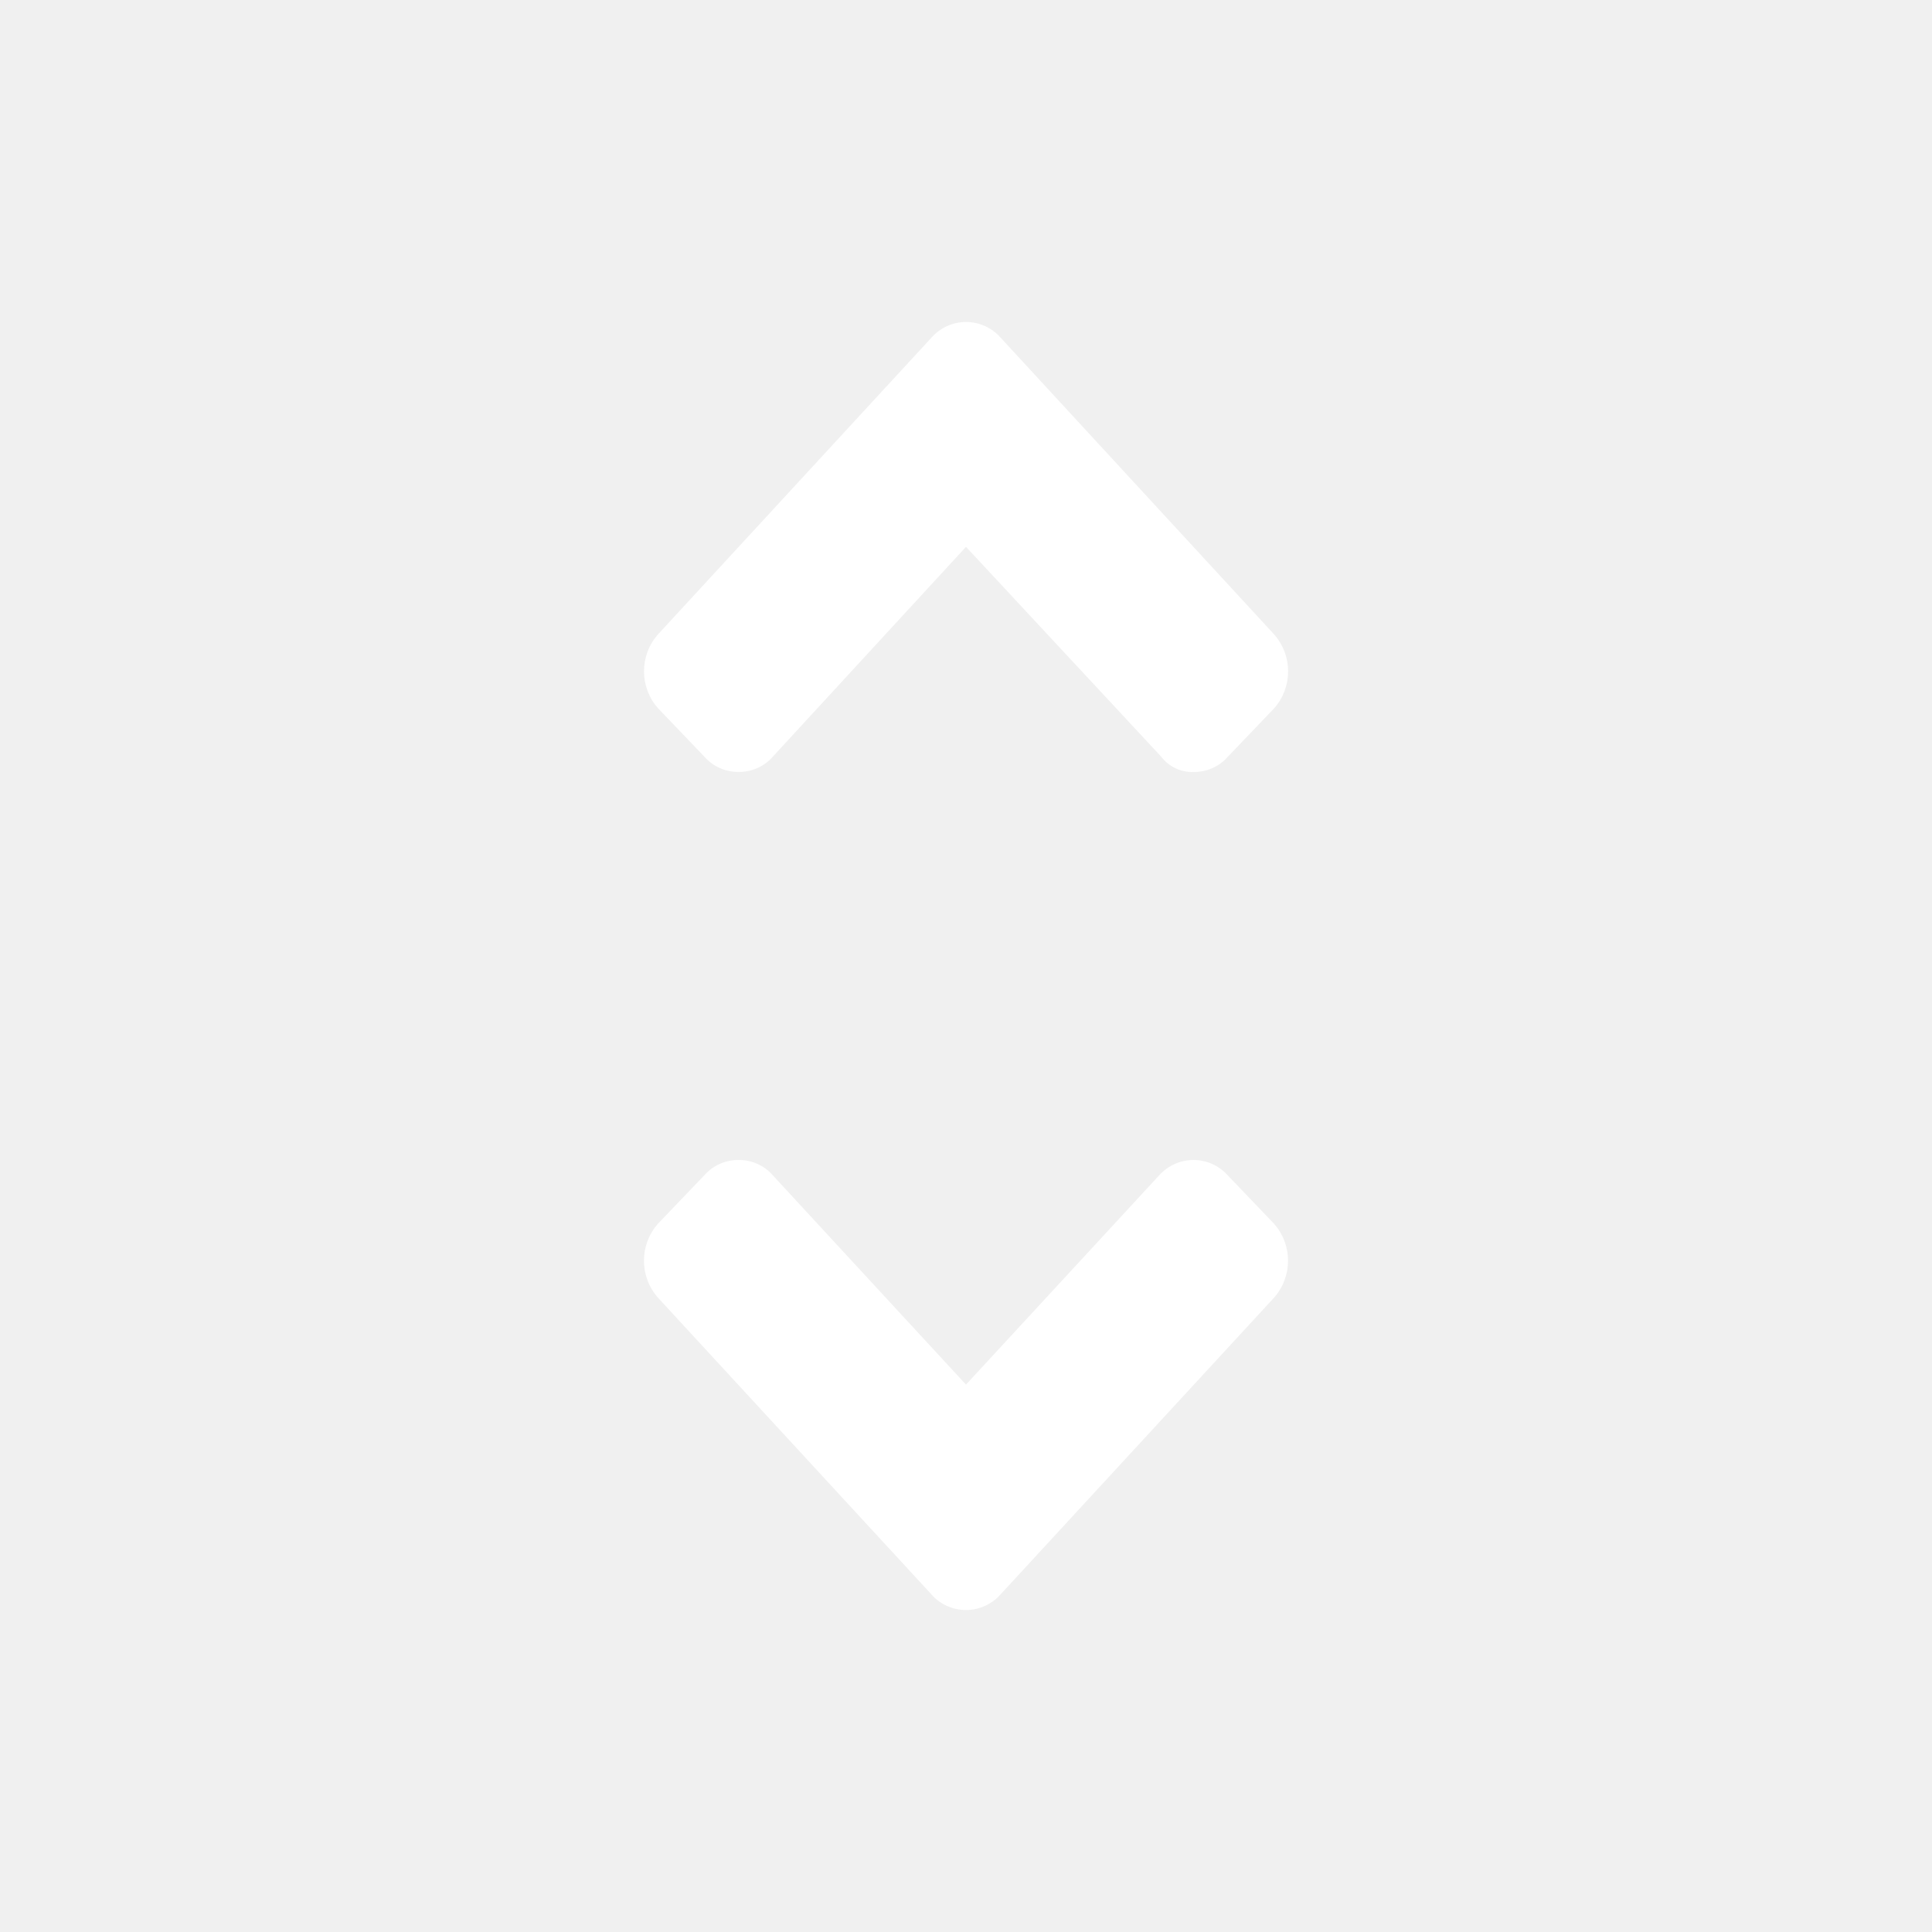
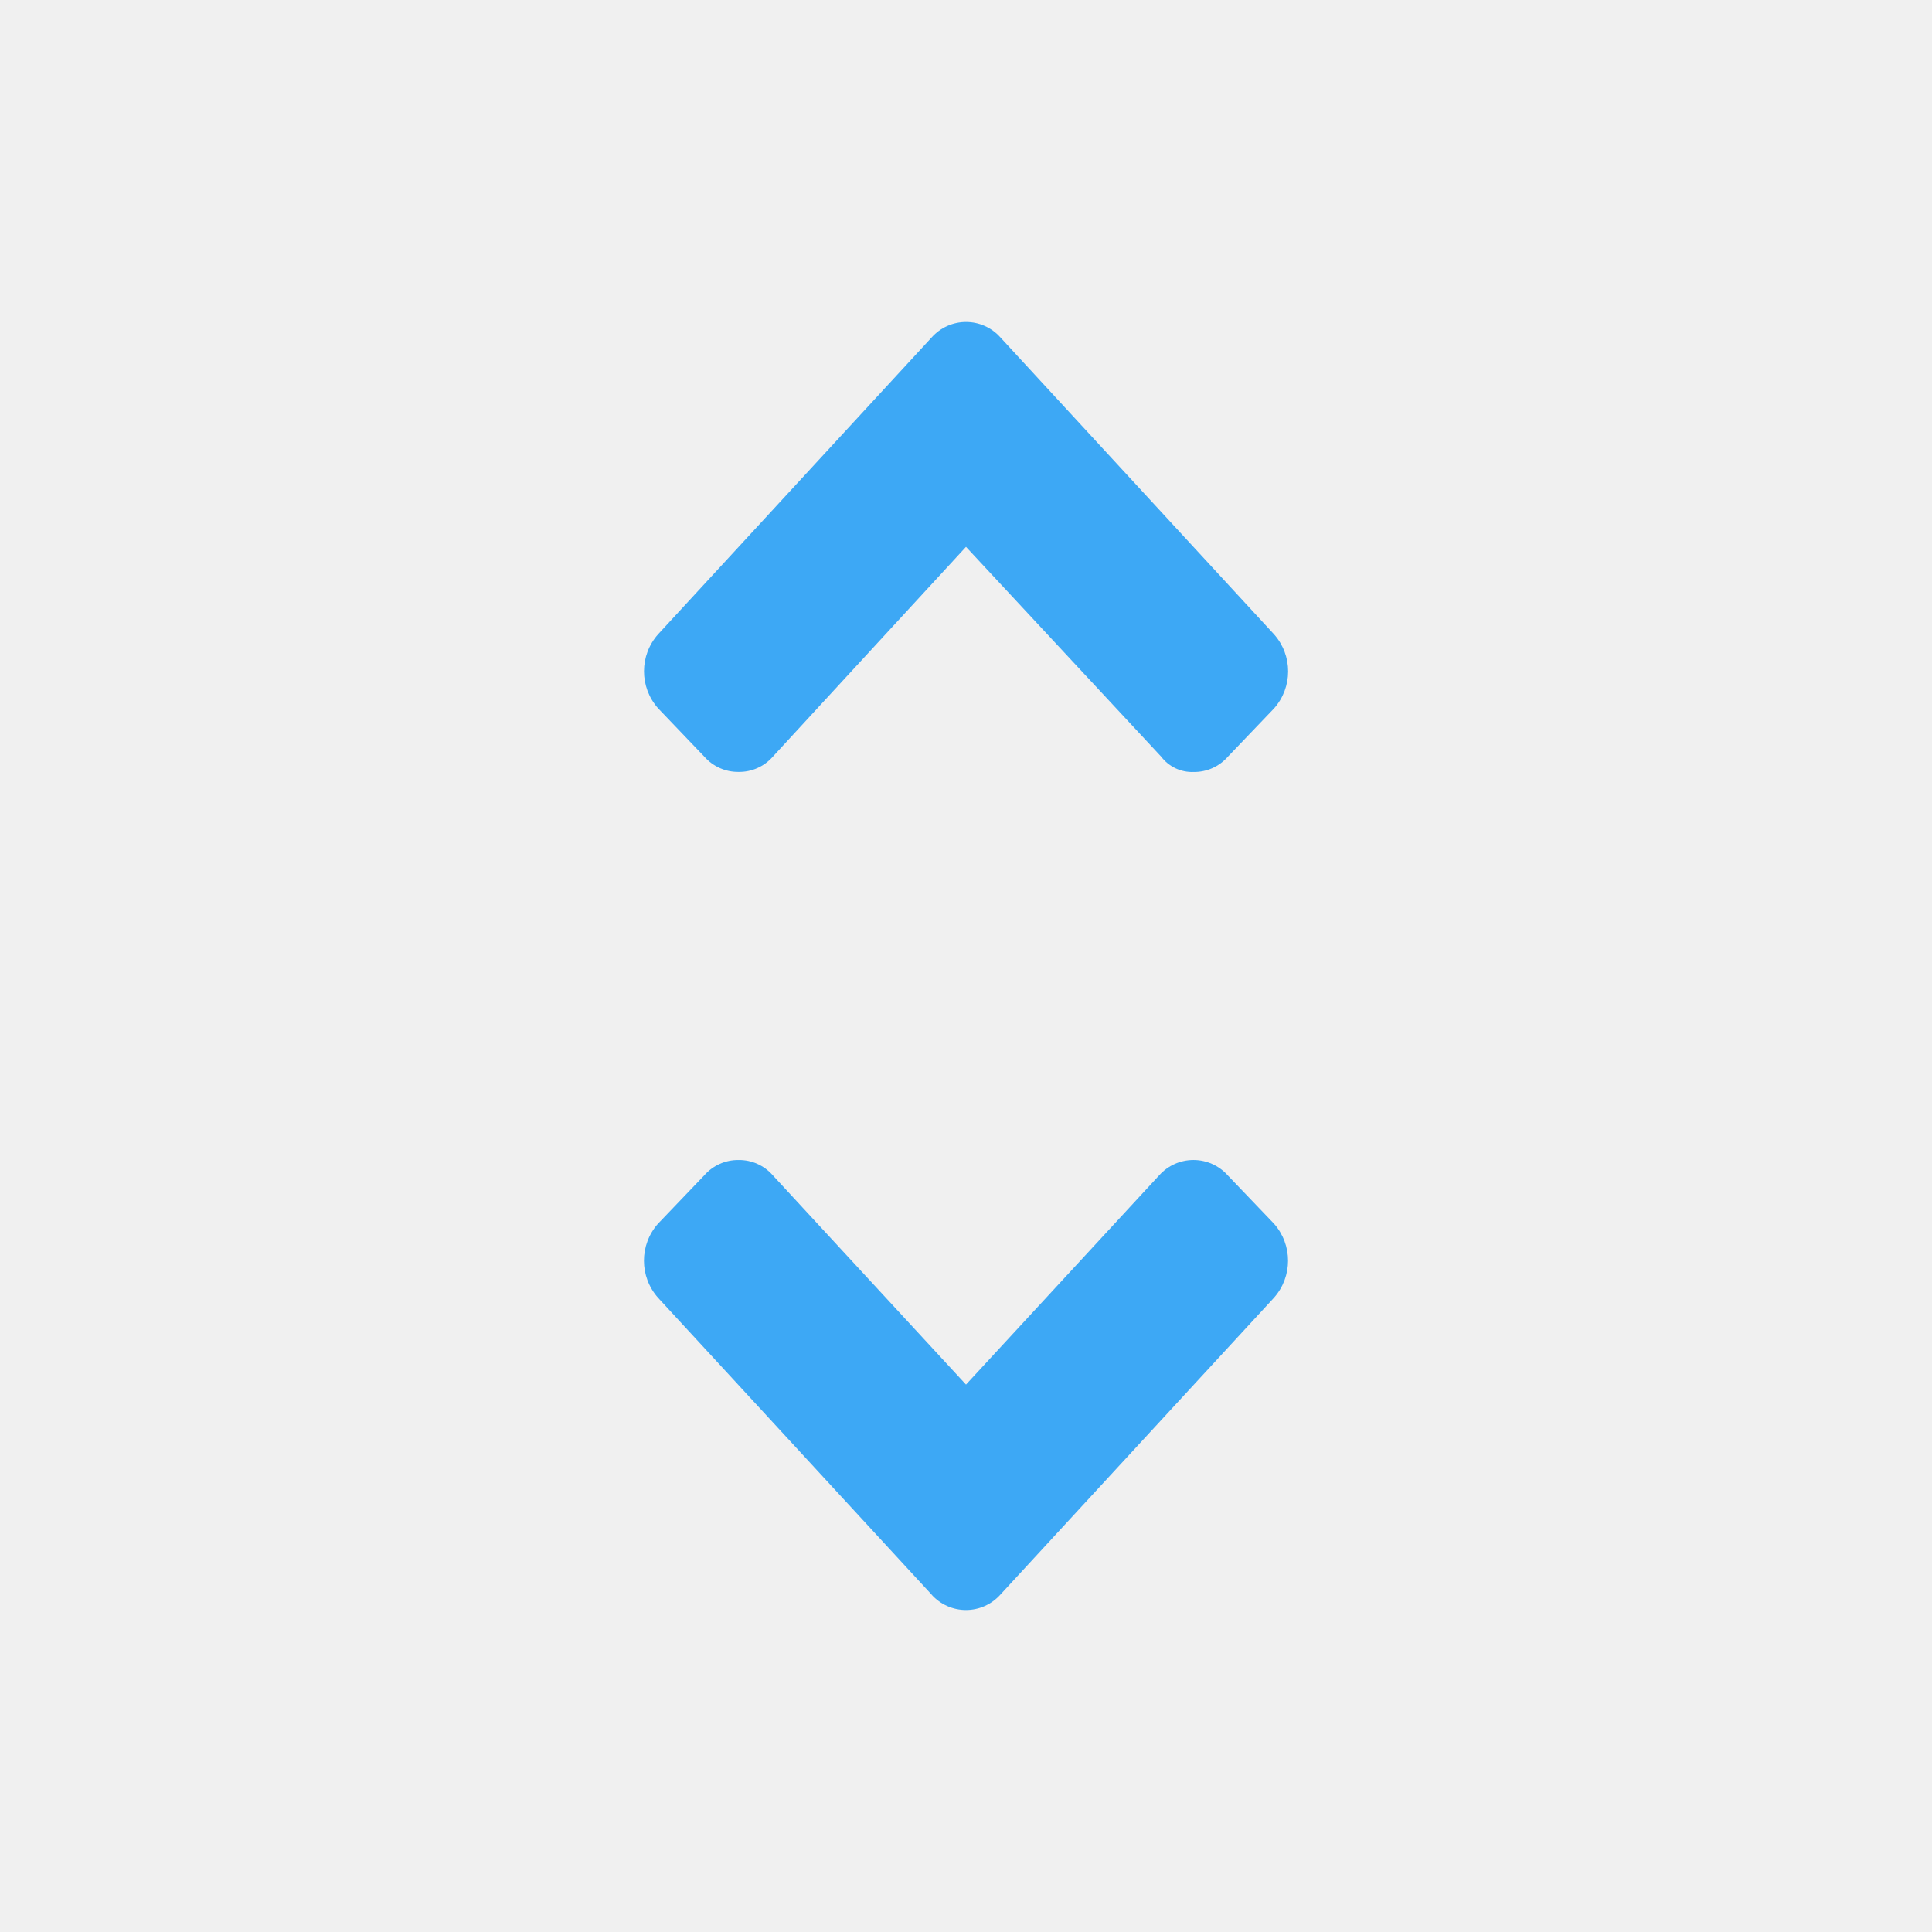
<svg xmlns="http://www.w3.org/2000/svg" id="ic_selector_dropdowns" width="24" height="24" viewBox="0 0 24 24">
  <rect id="Rectangle_361" data-name="Rectangle 361" width="24" height="24" fill="none" />
-   <path id="DROP_DOWN" d="M3.575,15.811l-3.4-3.689a.693.693,0,0,1,0-.922l.574-.6a.558.558,0,0,1,.426-.19.555.555,0,0,1,.425.19l2.4,2.6,2.4-2.6a.571.571,0,0,1,.851,0l.574.6a.693.693,0,0,1,0,.922l-3.4,3.689a.573.573,0,0,1-.851,0ZM6.425,5.4,4,2.793,1.6,5.4a.554.554,0,0,1-.425.189A.557.557,0,0,1,.75,5.4L.176,4.8a.692.692,0,0,1,0-.922L3.575.19a.571.571,0,0,1,.851,0l3.4,3.689a.693.693,0,0,1,0,.922l-.574.6a.556.556,0,0,1-.425.189A.484.484,0,0,1,6.425,5.4Z" transform="translate(8 4)" fill="#fff" />
+   <path id="DROP_DOWN" d="M3.575,15.811l-3.4-3.689a.693.693,0,0,1,0-.922l.574-.6a.558.558,0,0,1,.426-.19.555.555,0,0,1,.425.19l2.4,2.6,2.4-2.6a.571.571,0,0,1,.851,0l.574.6a.693.693,0,0,1,0,.922l-3.4,3.689a.573.573,0,0,1-.851,0ZM6.425,5.4,4,2.793,1.6,5.4a.554.554,0,0,1-.425.189A.557.557,0,0,1,.75,5.4L.176,4.8a.692.692,0,0,1,0-.922L3.575.19a.571.571,0,0,1,.851,0l3.4,3.689a.693.693,0,0,1,0,.922l-.574.6a.556.556,0,0,1-.425.189A.484.484,0,0,1,6.425,5.4Z" transform="translate(8 4)" fill="#3DA8F5" />
</svg>
